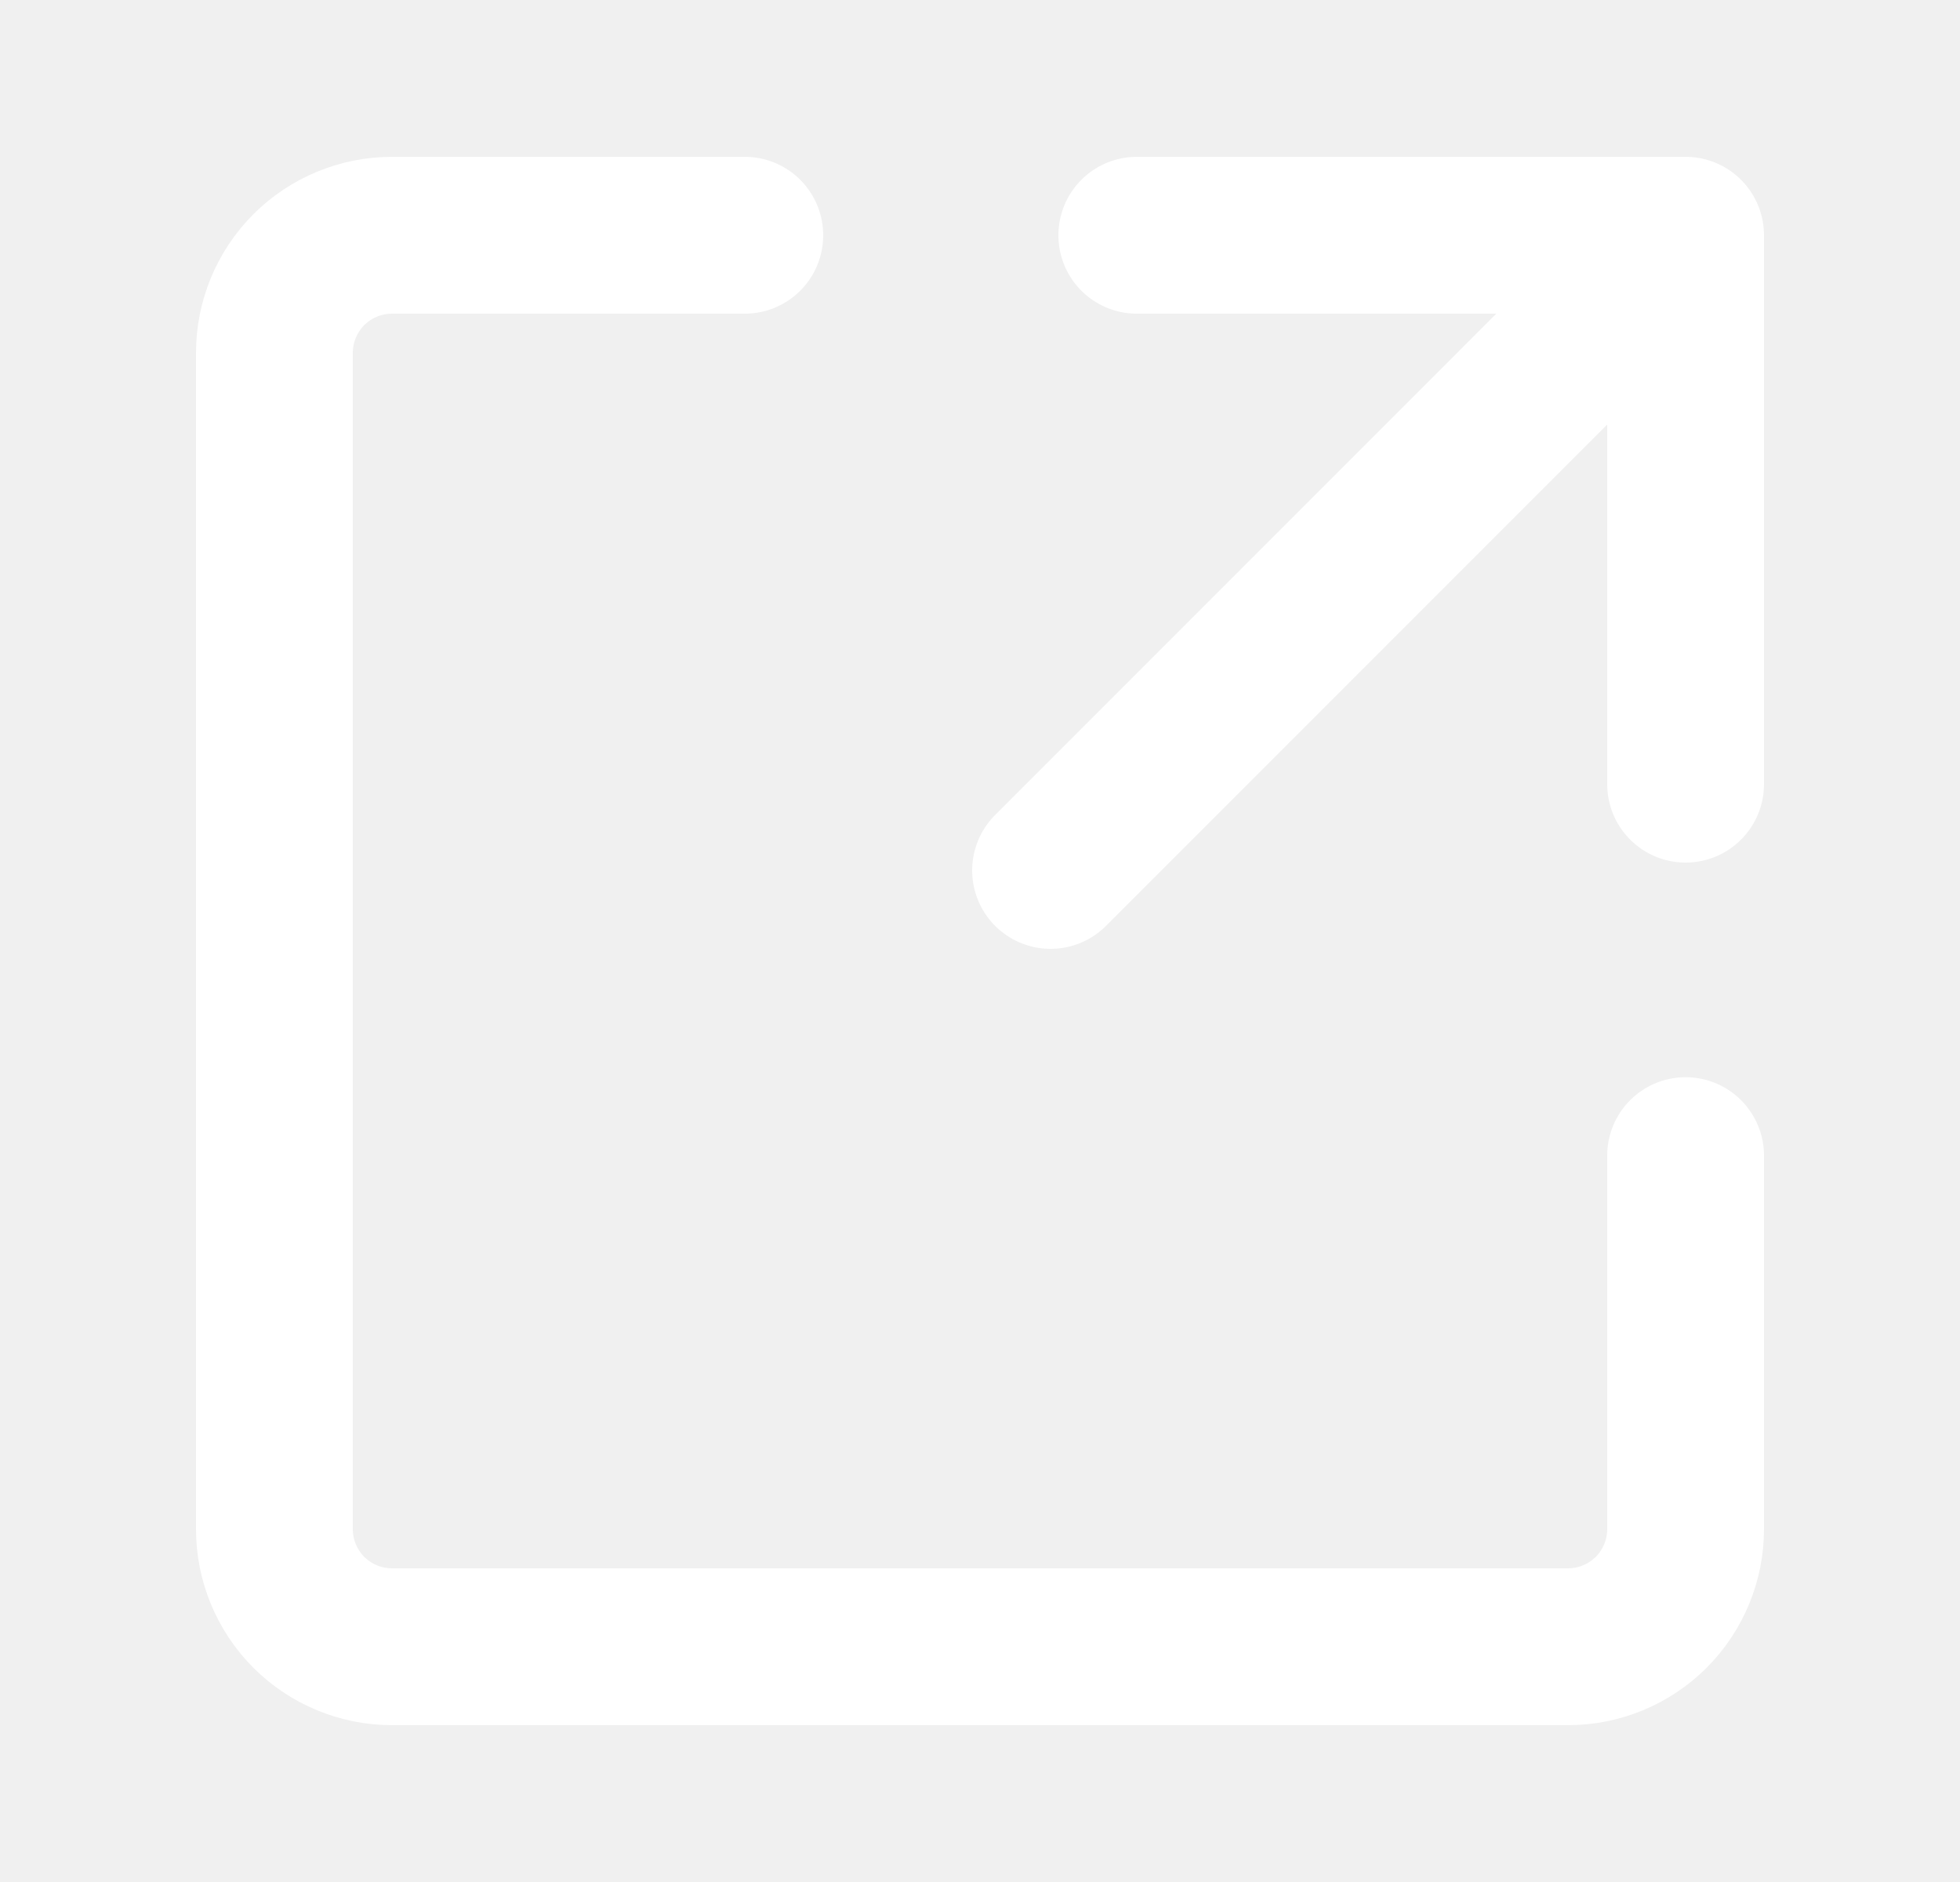
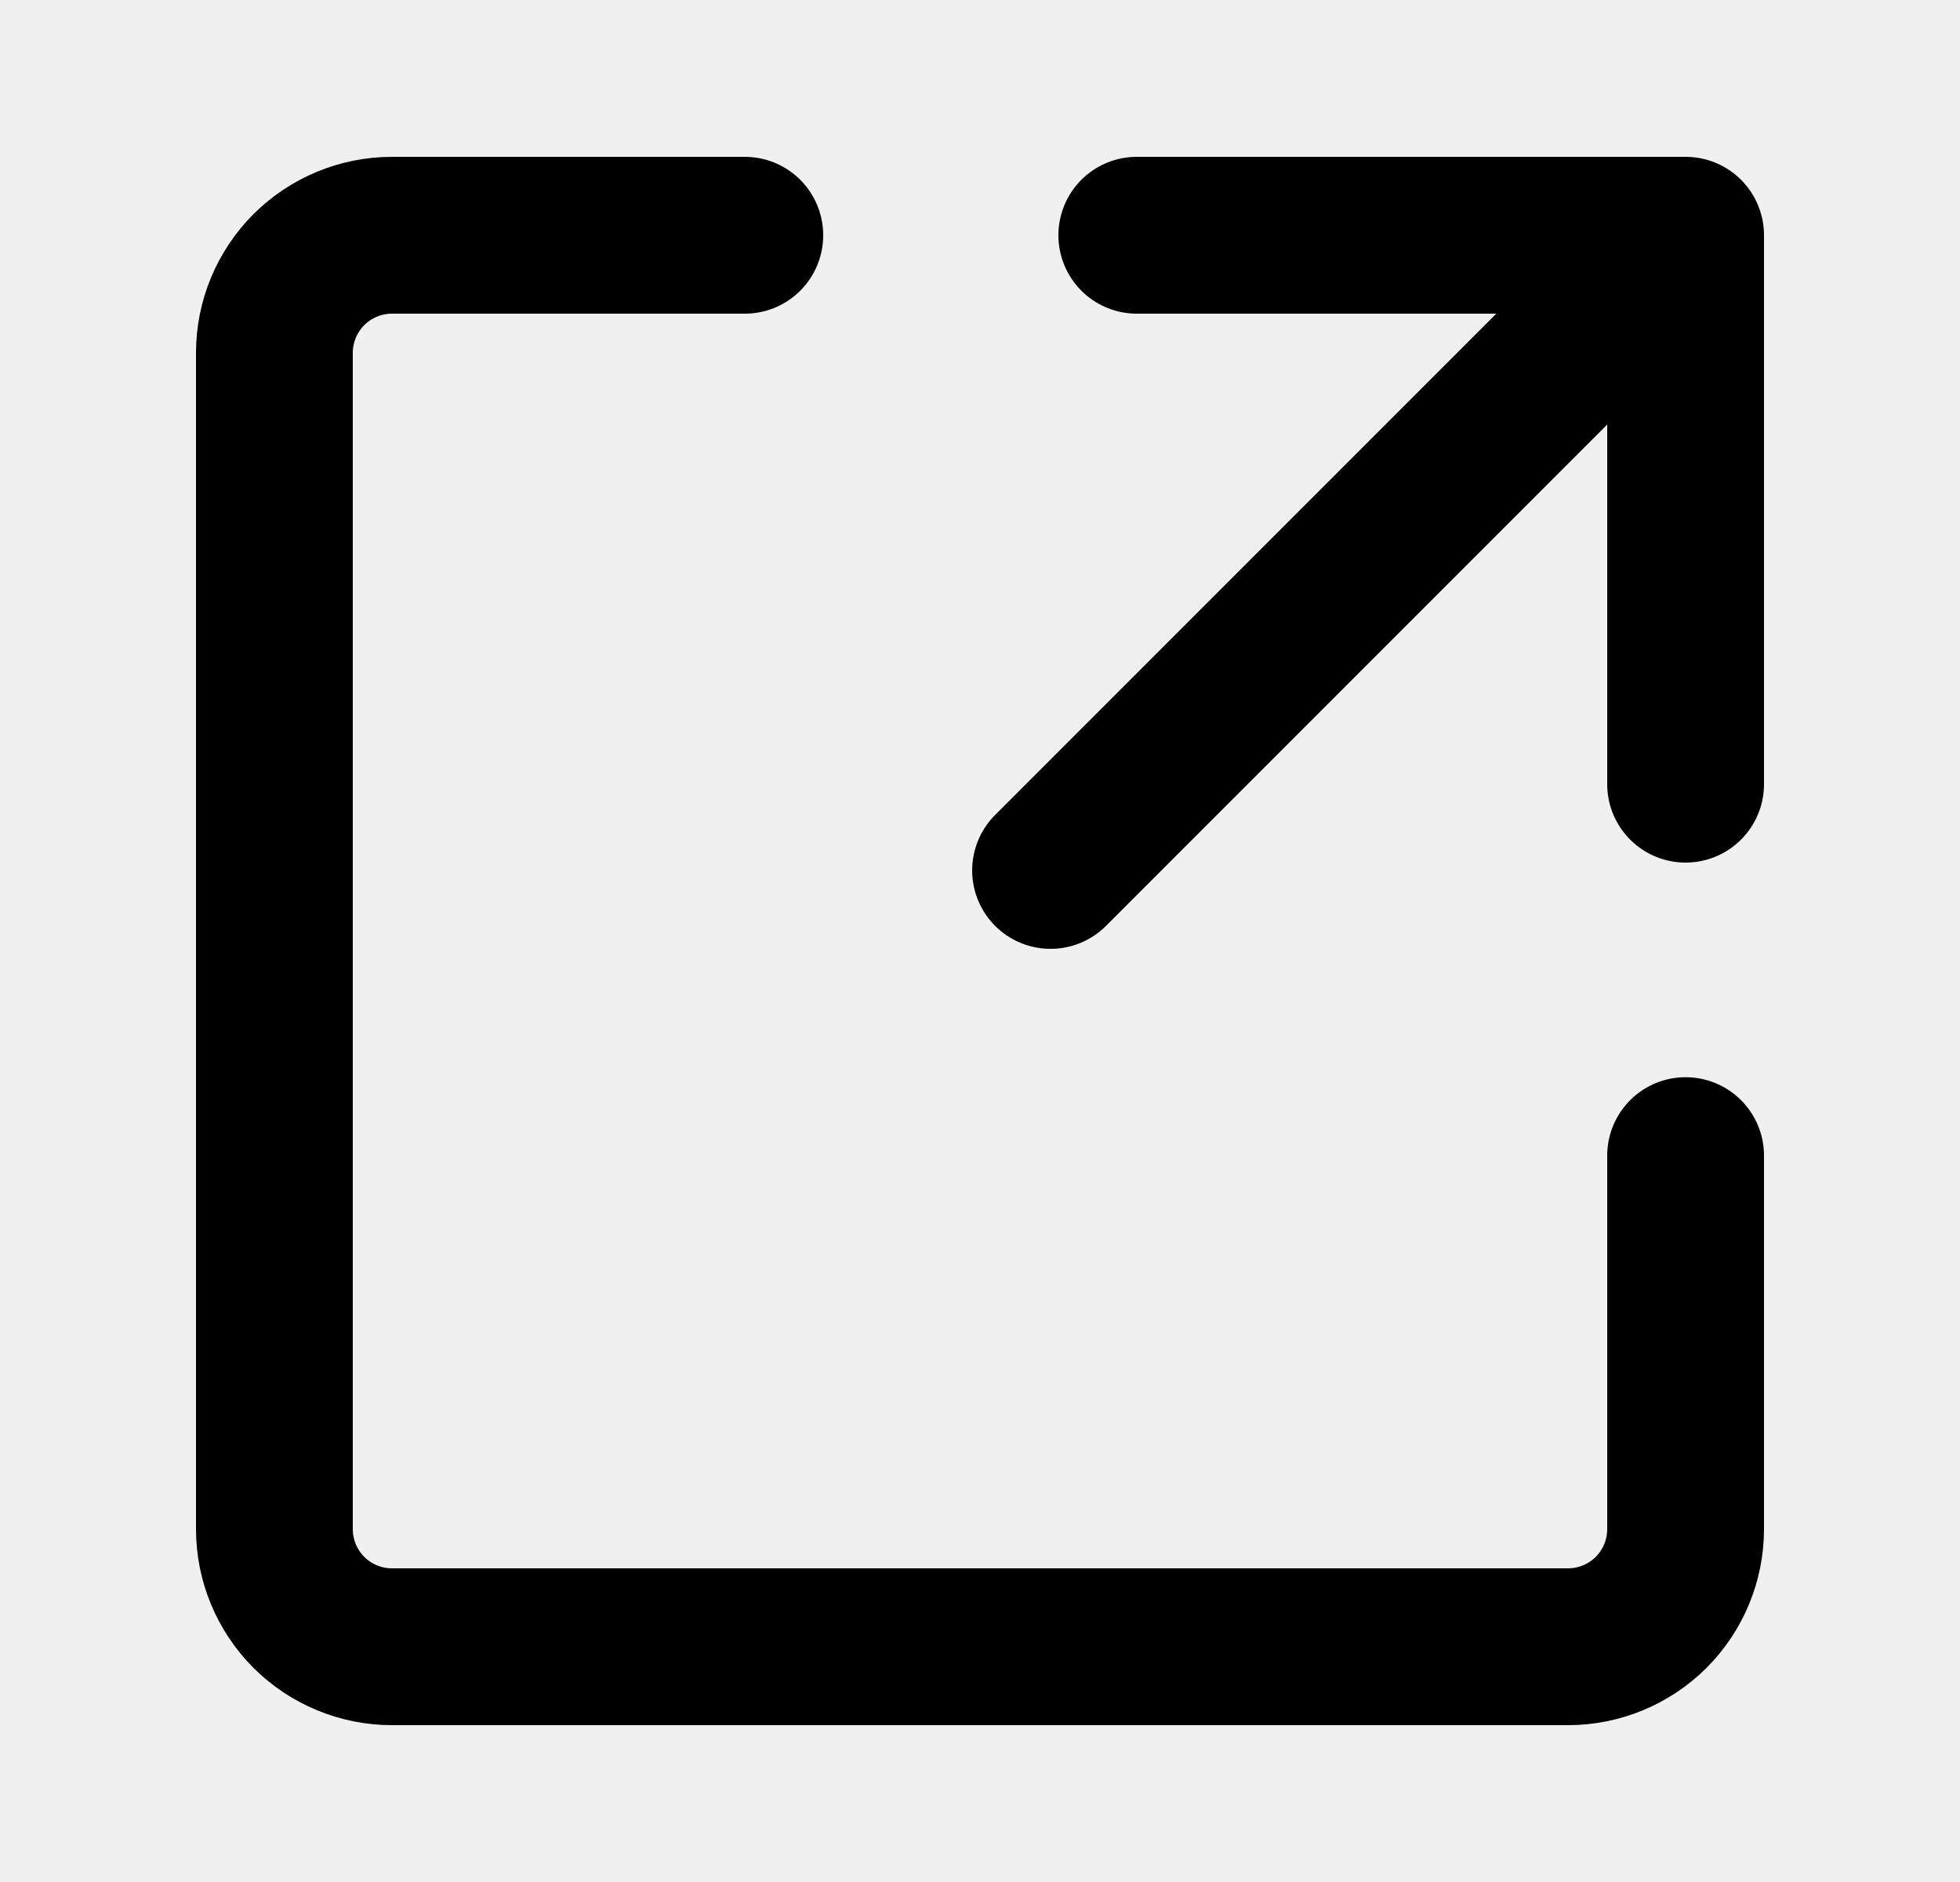
<svg xmlns="http://www.w3.org/2000/svg" width="25" height="24" viewBox="0 0 25 24" fill="none">
-   <path d="M14.5 3H21.5V10M21.5 14.737V19.5C21.5 19.898 21.342 20.279 21.061 20.561C20.779 20.842 20.398 21 20 21H5C4.602 21 4.221 20.842 3.939 20.561C3.658 20.279 3.5 19.898 3.5 19.5V4.5C3.5 4.102 3.658 3.721 3.939 3.439C4.221 3.158 4.602 3 5 3H9.5M13.4 11.1L21.05 3.45" stroke="white" stroke-width="2" stroke-linecap="round" stroke-linejoin="round" />
+   <path d="M14.5 3H21.5V10M21.5 14.737V19.5C21.5 19.898 21.342 20.279 21.061 20.561C20.779 20.842 20.398 21 20 21H5C4.602 21 4.221 20.842 3.939 20.561C3.658 20.279 3.5 19.898 3.5 19.5V4.5C3.5 4.102 3.658 3.721 3.939 3.439C4.221 3.158 4.602 3 5 3H9.5M13.4 11.1L21.05 3.45" stroke="currentColor" stroke-width="2" stroke-linecap="round" stroke-linejoin="round" />
</svg>
